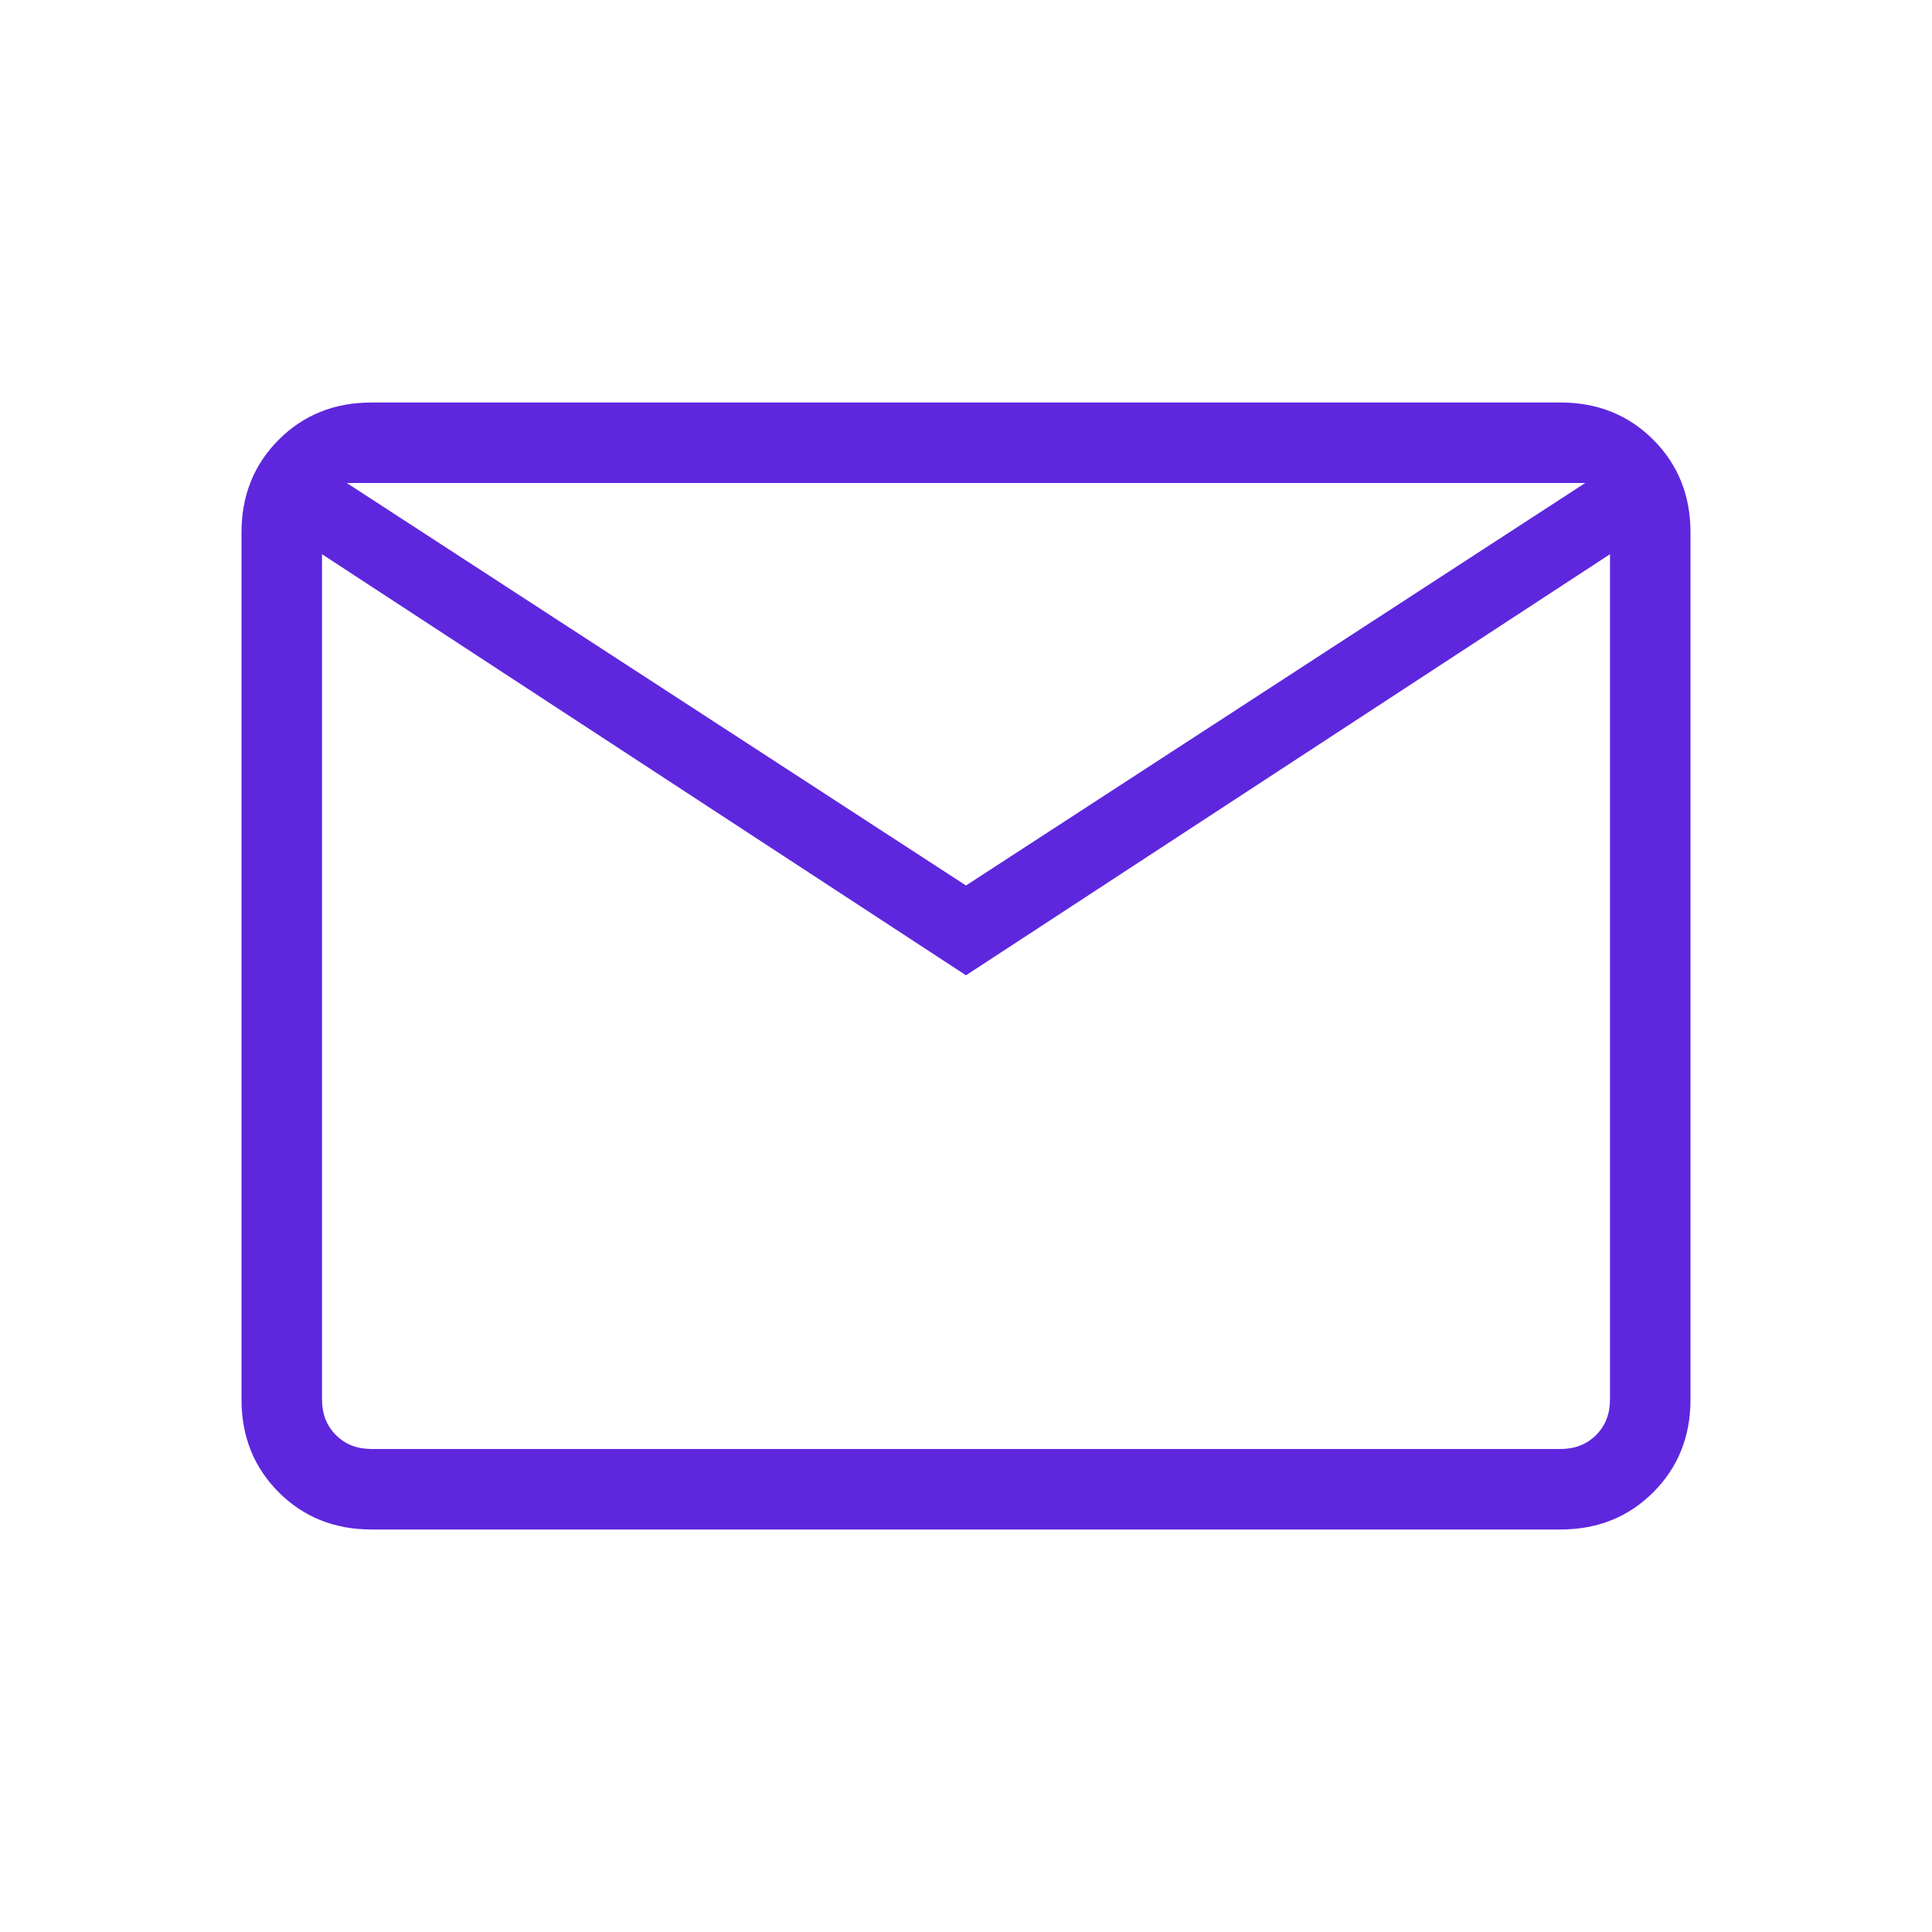
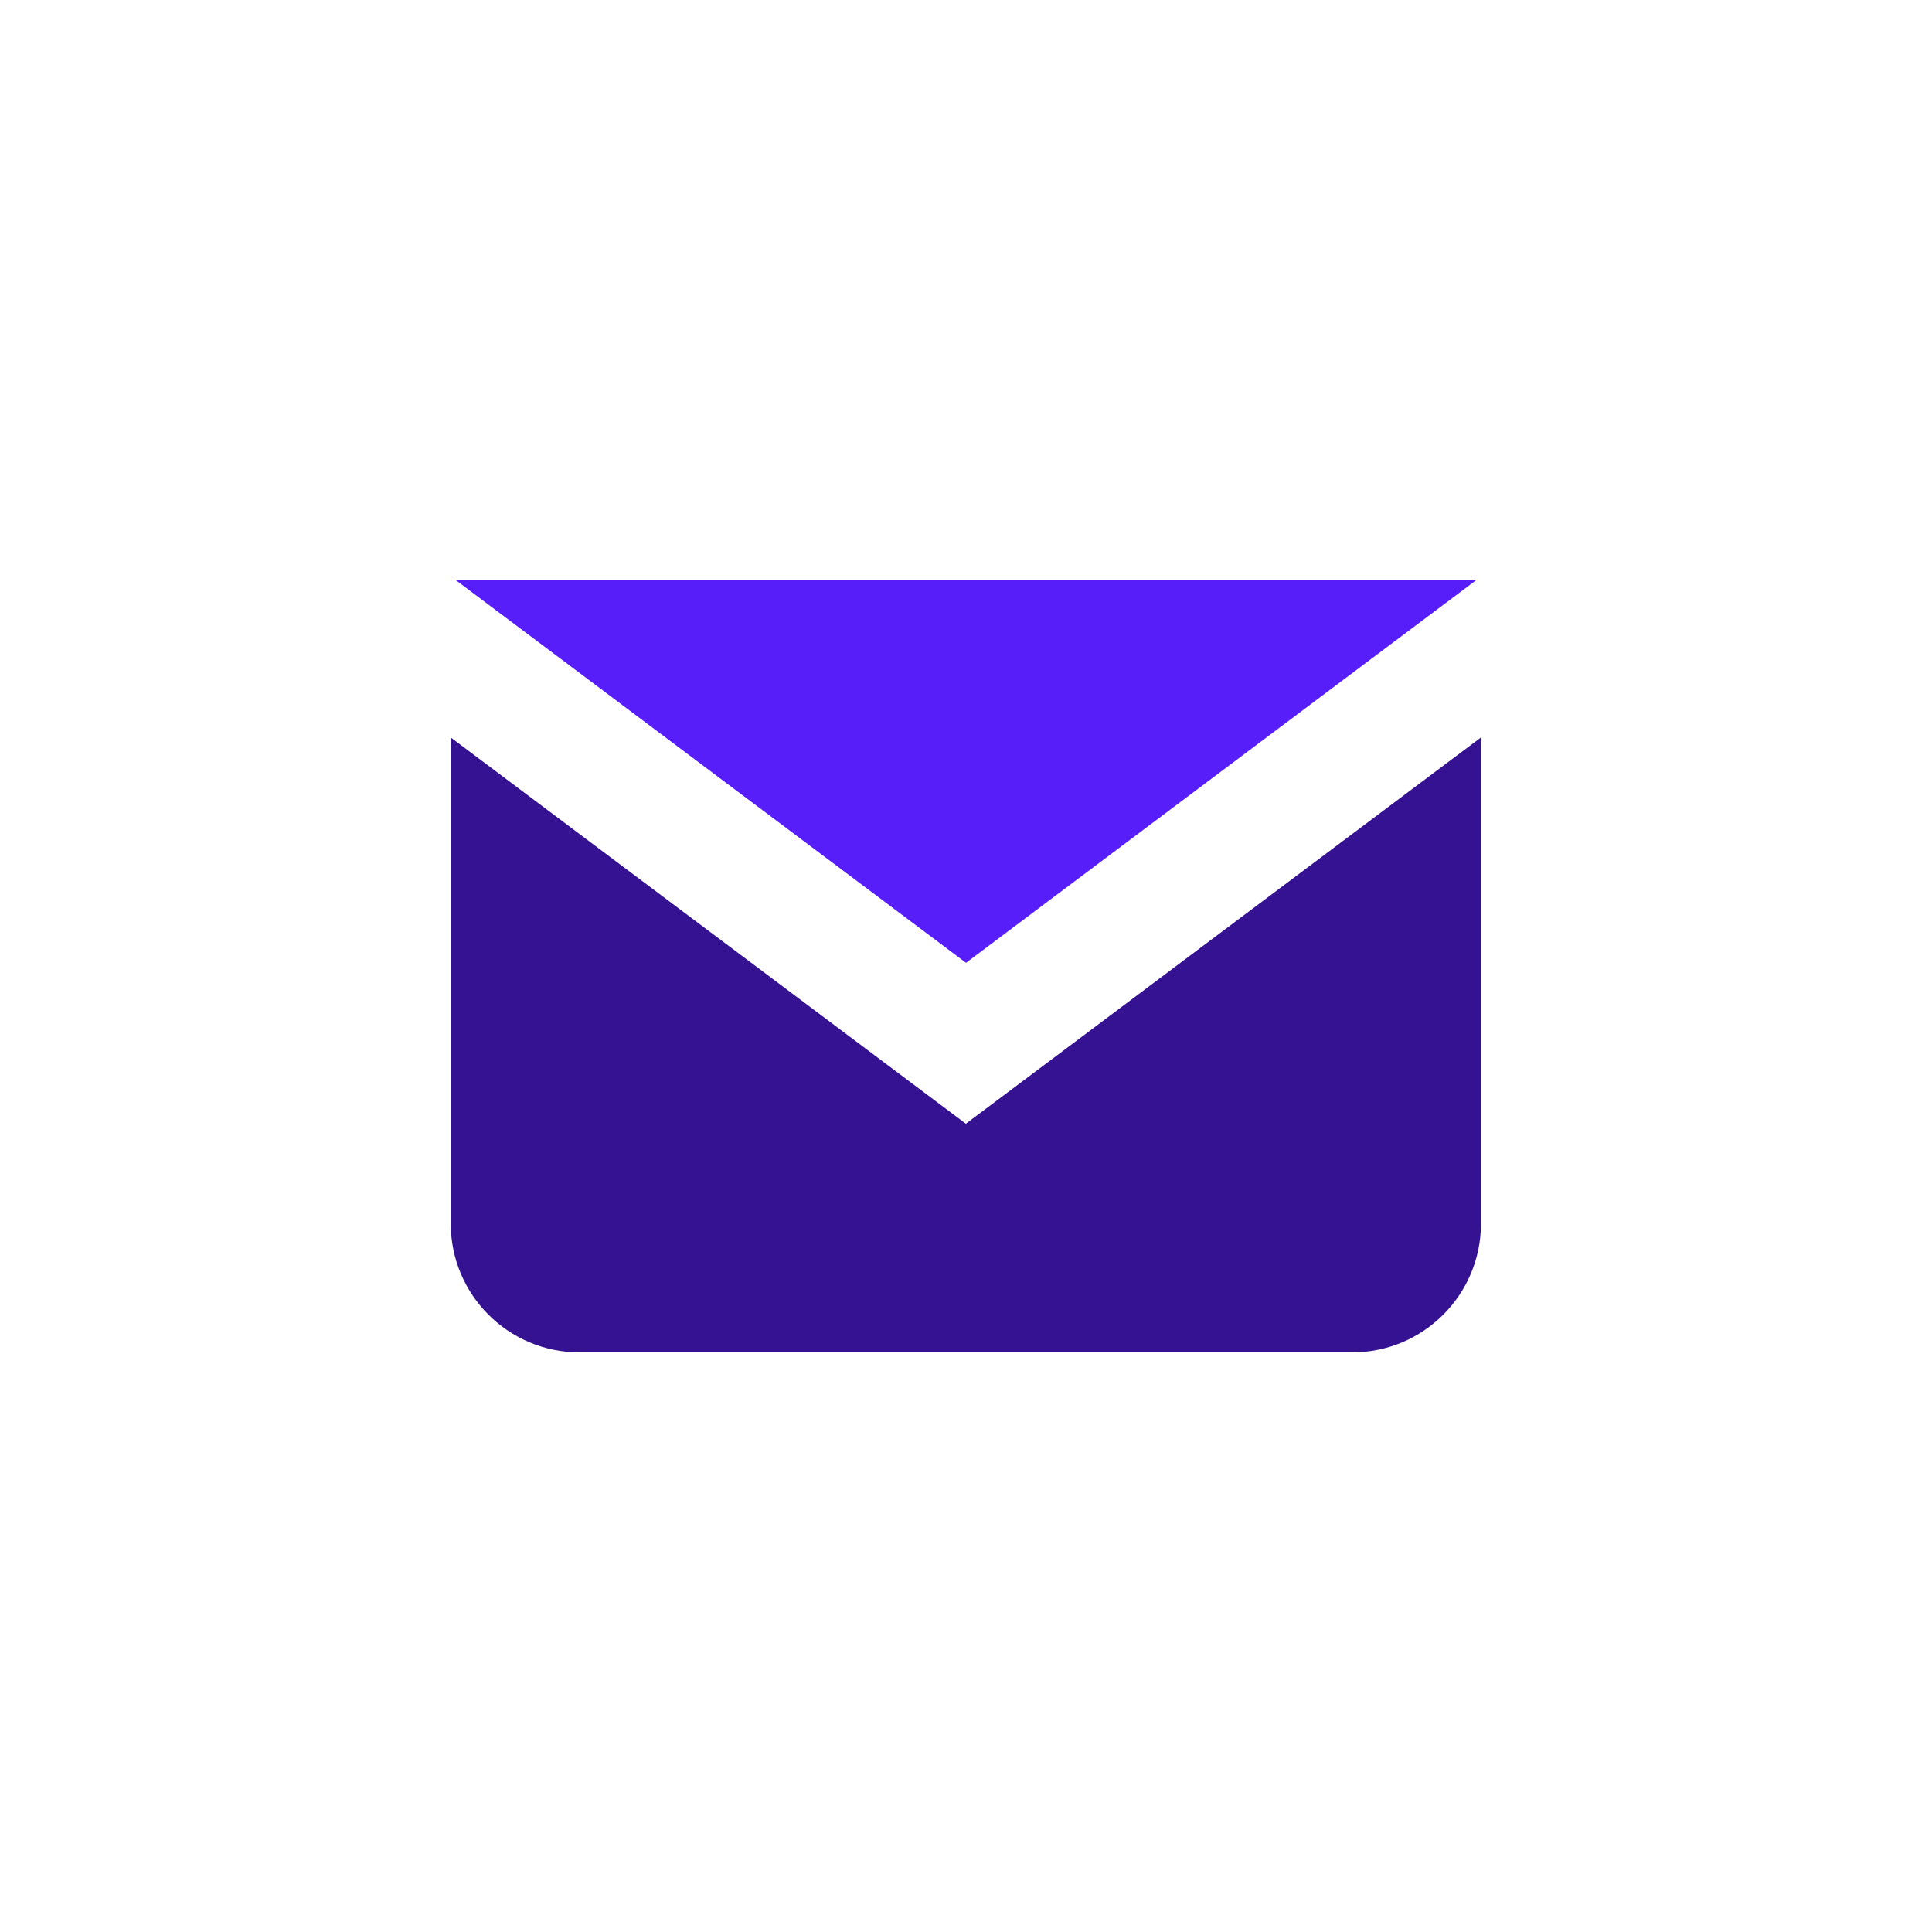
- <svg xmlns="http://www.w3.org/2000/svg" height="24px" viewBox="0 -960 960 960" width="24px" fill="#5e27dd">
-   <path d="M184.62-200q-27.62 0-46.12-18.5Q120-237 120-264.62v-430.76q0-27.62 18.5-46.12Q157-760 184.62-760h590.76q27.62 0 46.12 18.5Q840-723 840-695.38v430.76q0 27.62-18.5 46.12Q803-200 775.38-200H184.62ZM480-475.38 160-684.62v420q0 10.77 6.92 17.7 6.93 6.92 17.7 6.92h590.76q10.77 0 17.7-6.92 6.92-6.93 6.92-17.7v-420L480-475.38Zm0-44.62 307.69-200H172.31L480-520ZM160-684.62V-720v455.38q0 10.77 6.92 17.7 6.93 6.92 17.7 6.92H160v-444.62Z" />
+ <svg xmlns="http://www.w3.org/2000/svg" id="Ebene_1" viewBox="0 0 127.56 127.56">
+   <defs>
+     <style>
+       .cls-1 {
+         fill: #571efa;
+       }
+ 
+       .cls-2 {
+         fill: #341291;
+       }
+     </style>
+   </defs>
+   <polygon class="cls-1" points="97.51 38.27 30.05 38.27 63.78 63.57 97.51 38.27" />
+   <path class="cls-2" d="M63.78,74.2l-34.02-25.51v32.1c0,4.7,3.81,8.5,8.5,8.5h51.02c4.7,0,8.5-3.81,8.5-8.5v-32.1l-34.02,25.51Z" />
</svg>
